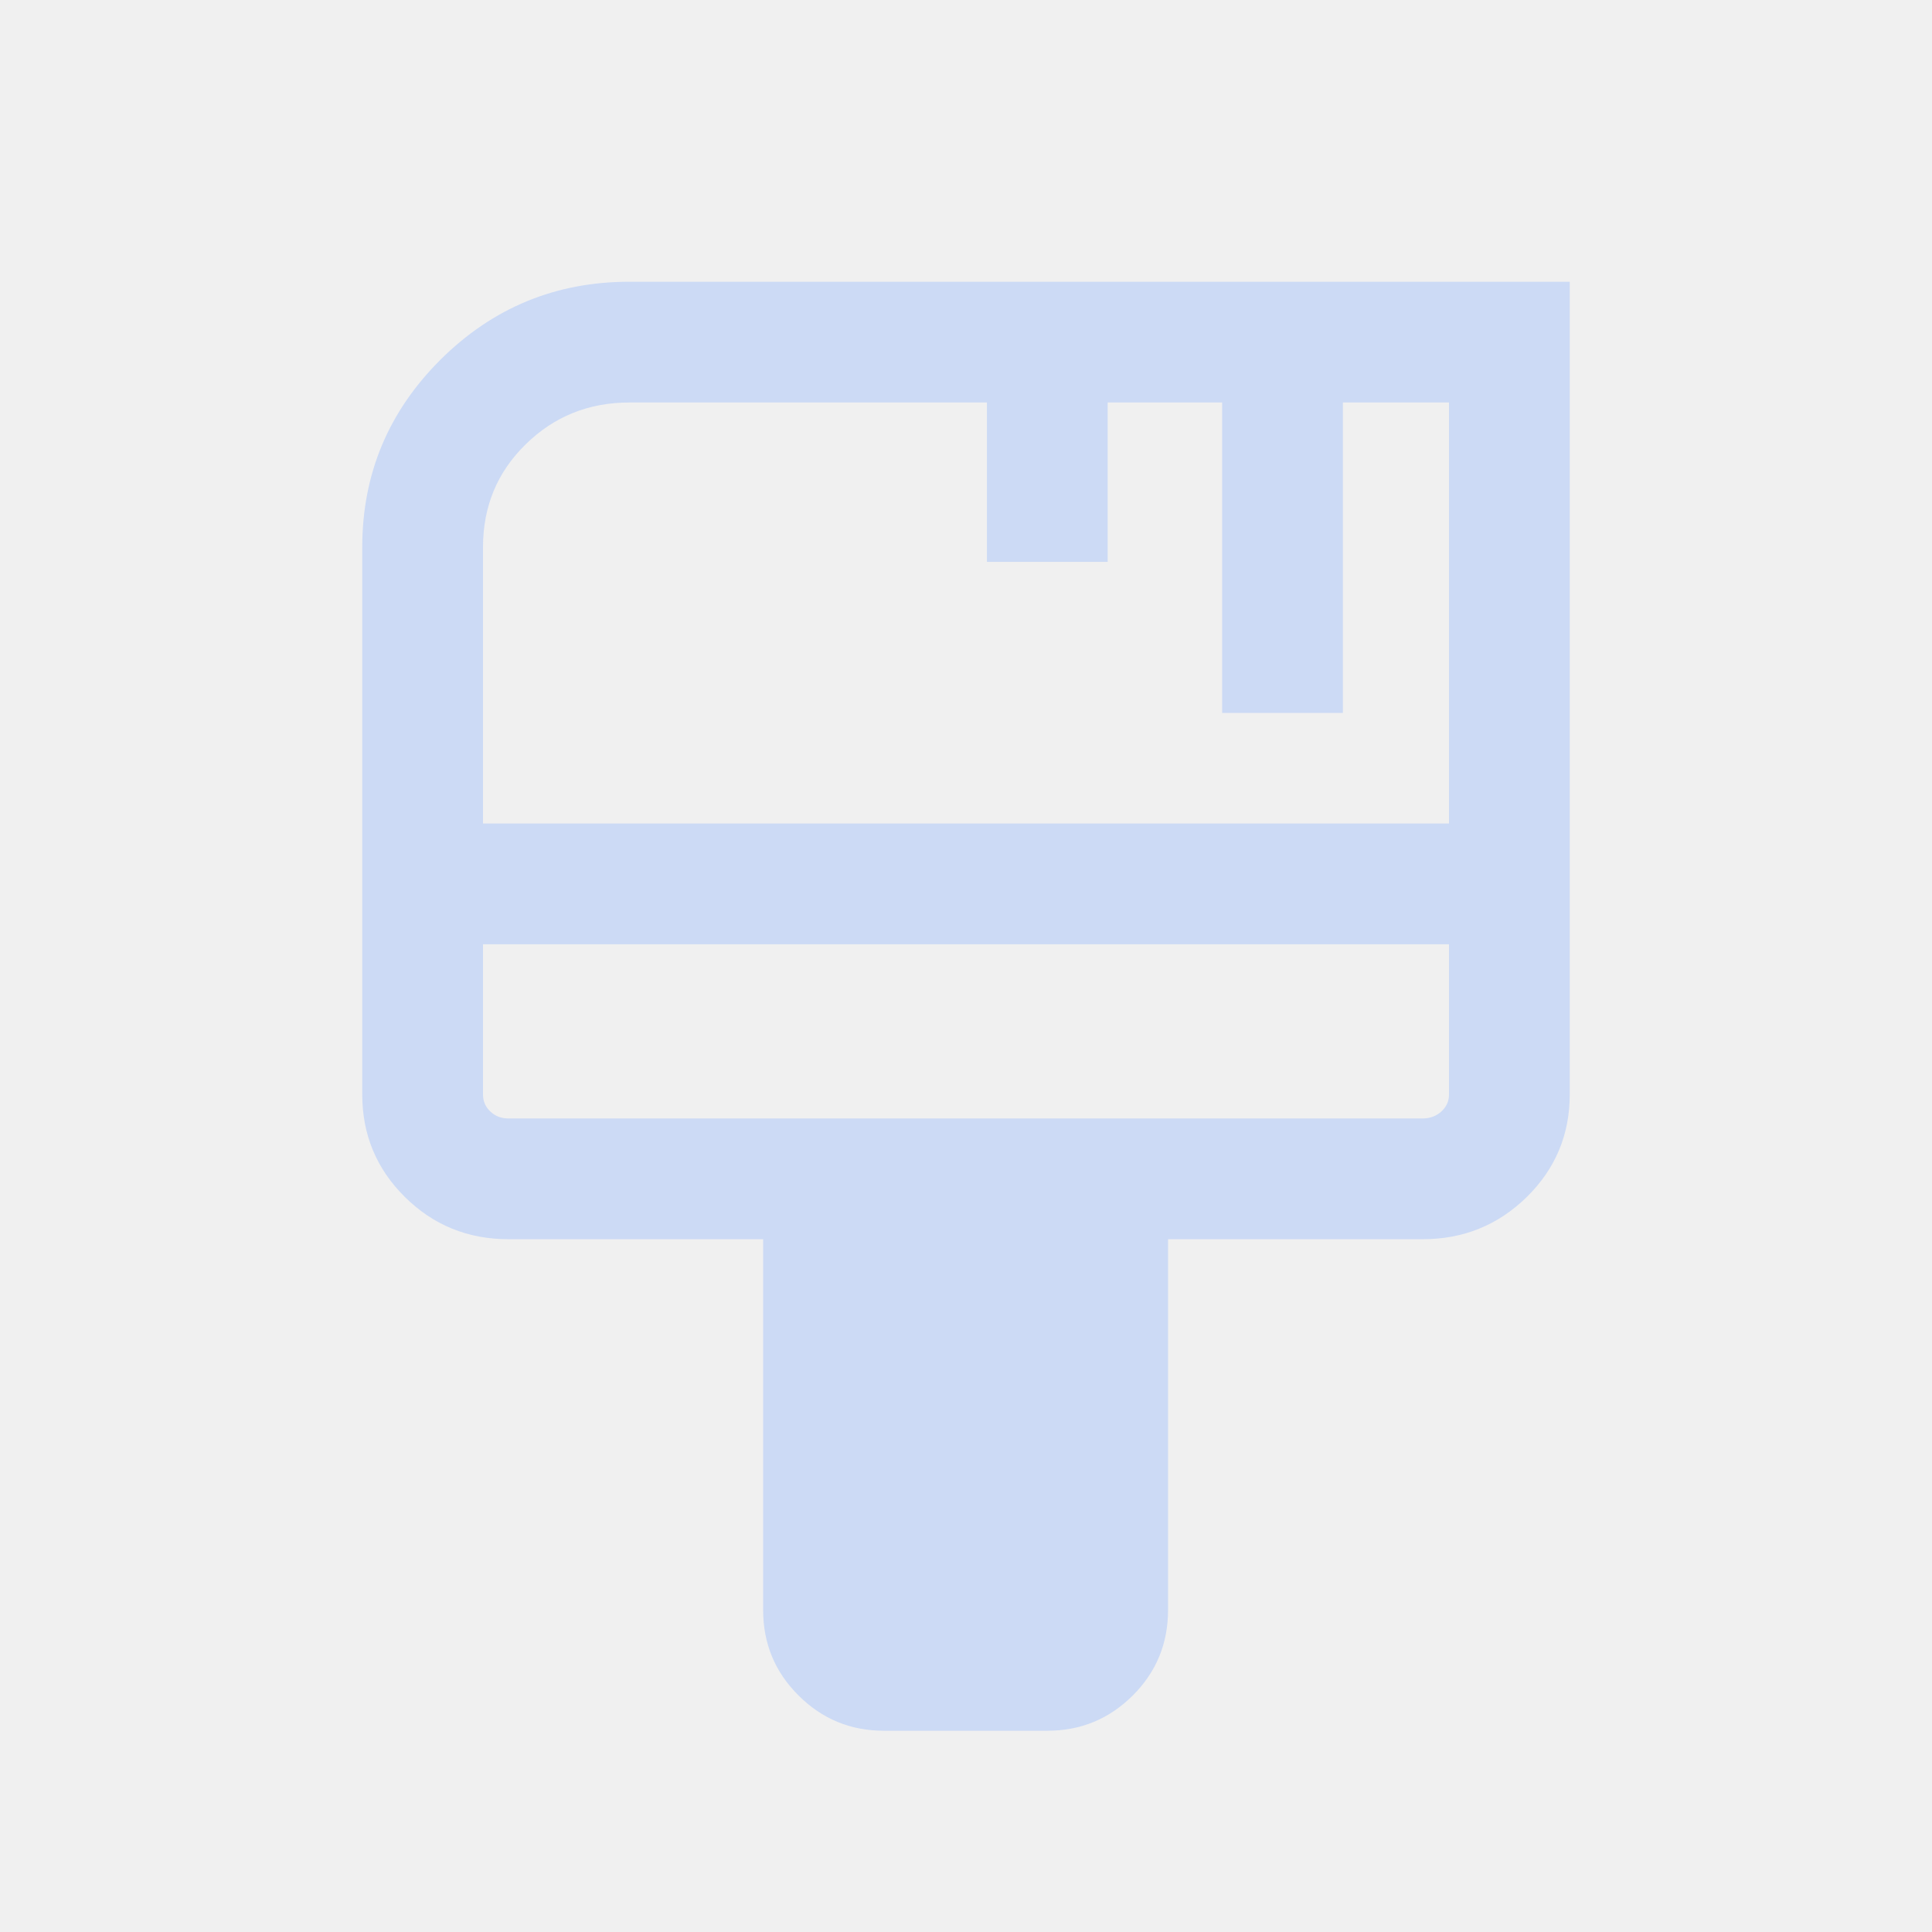
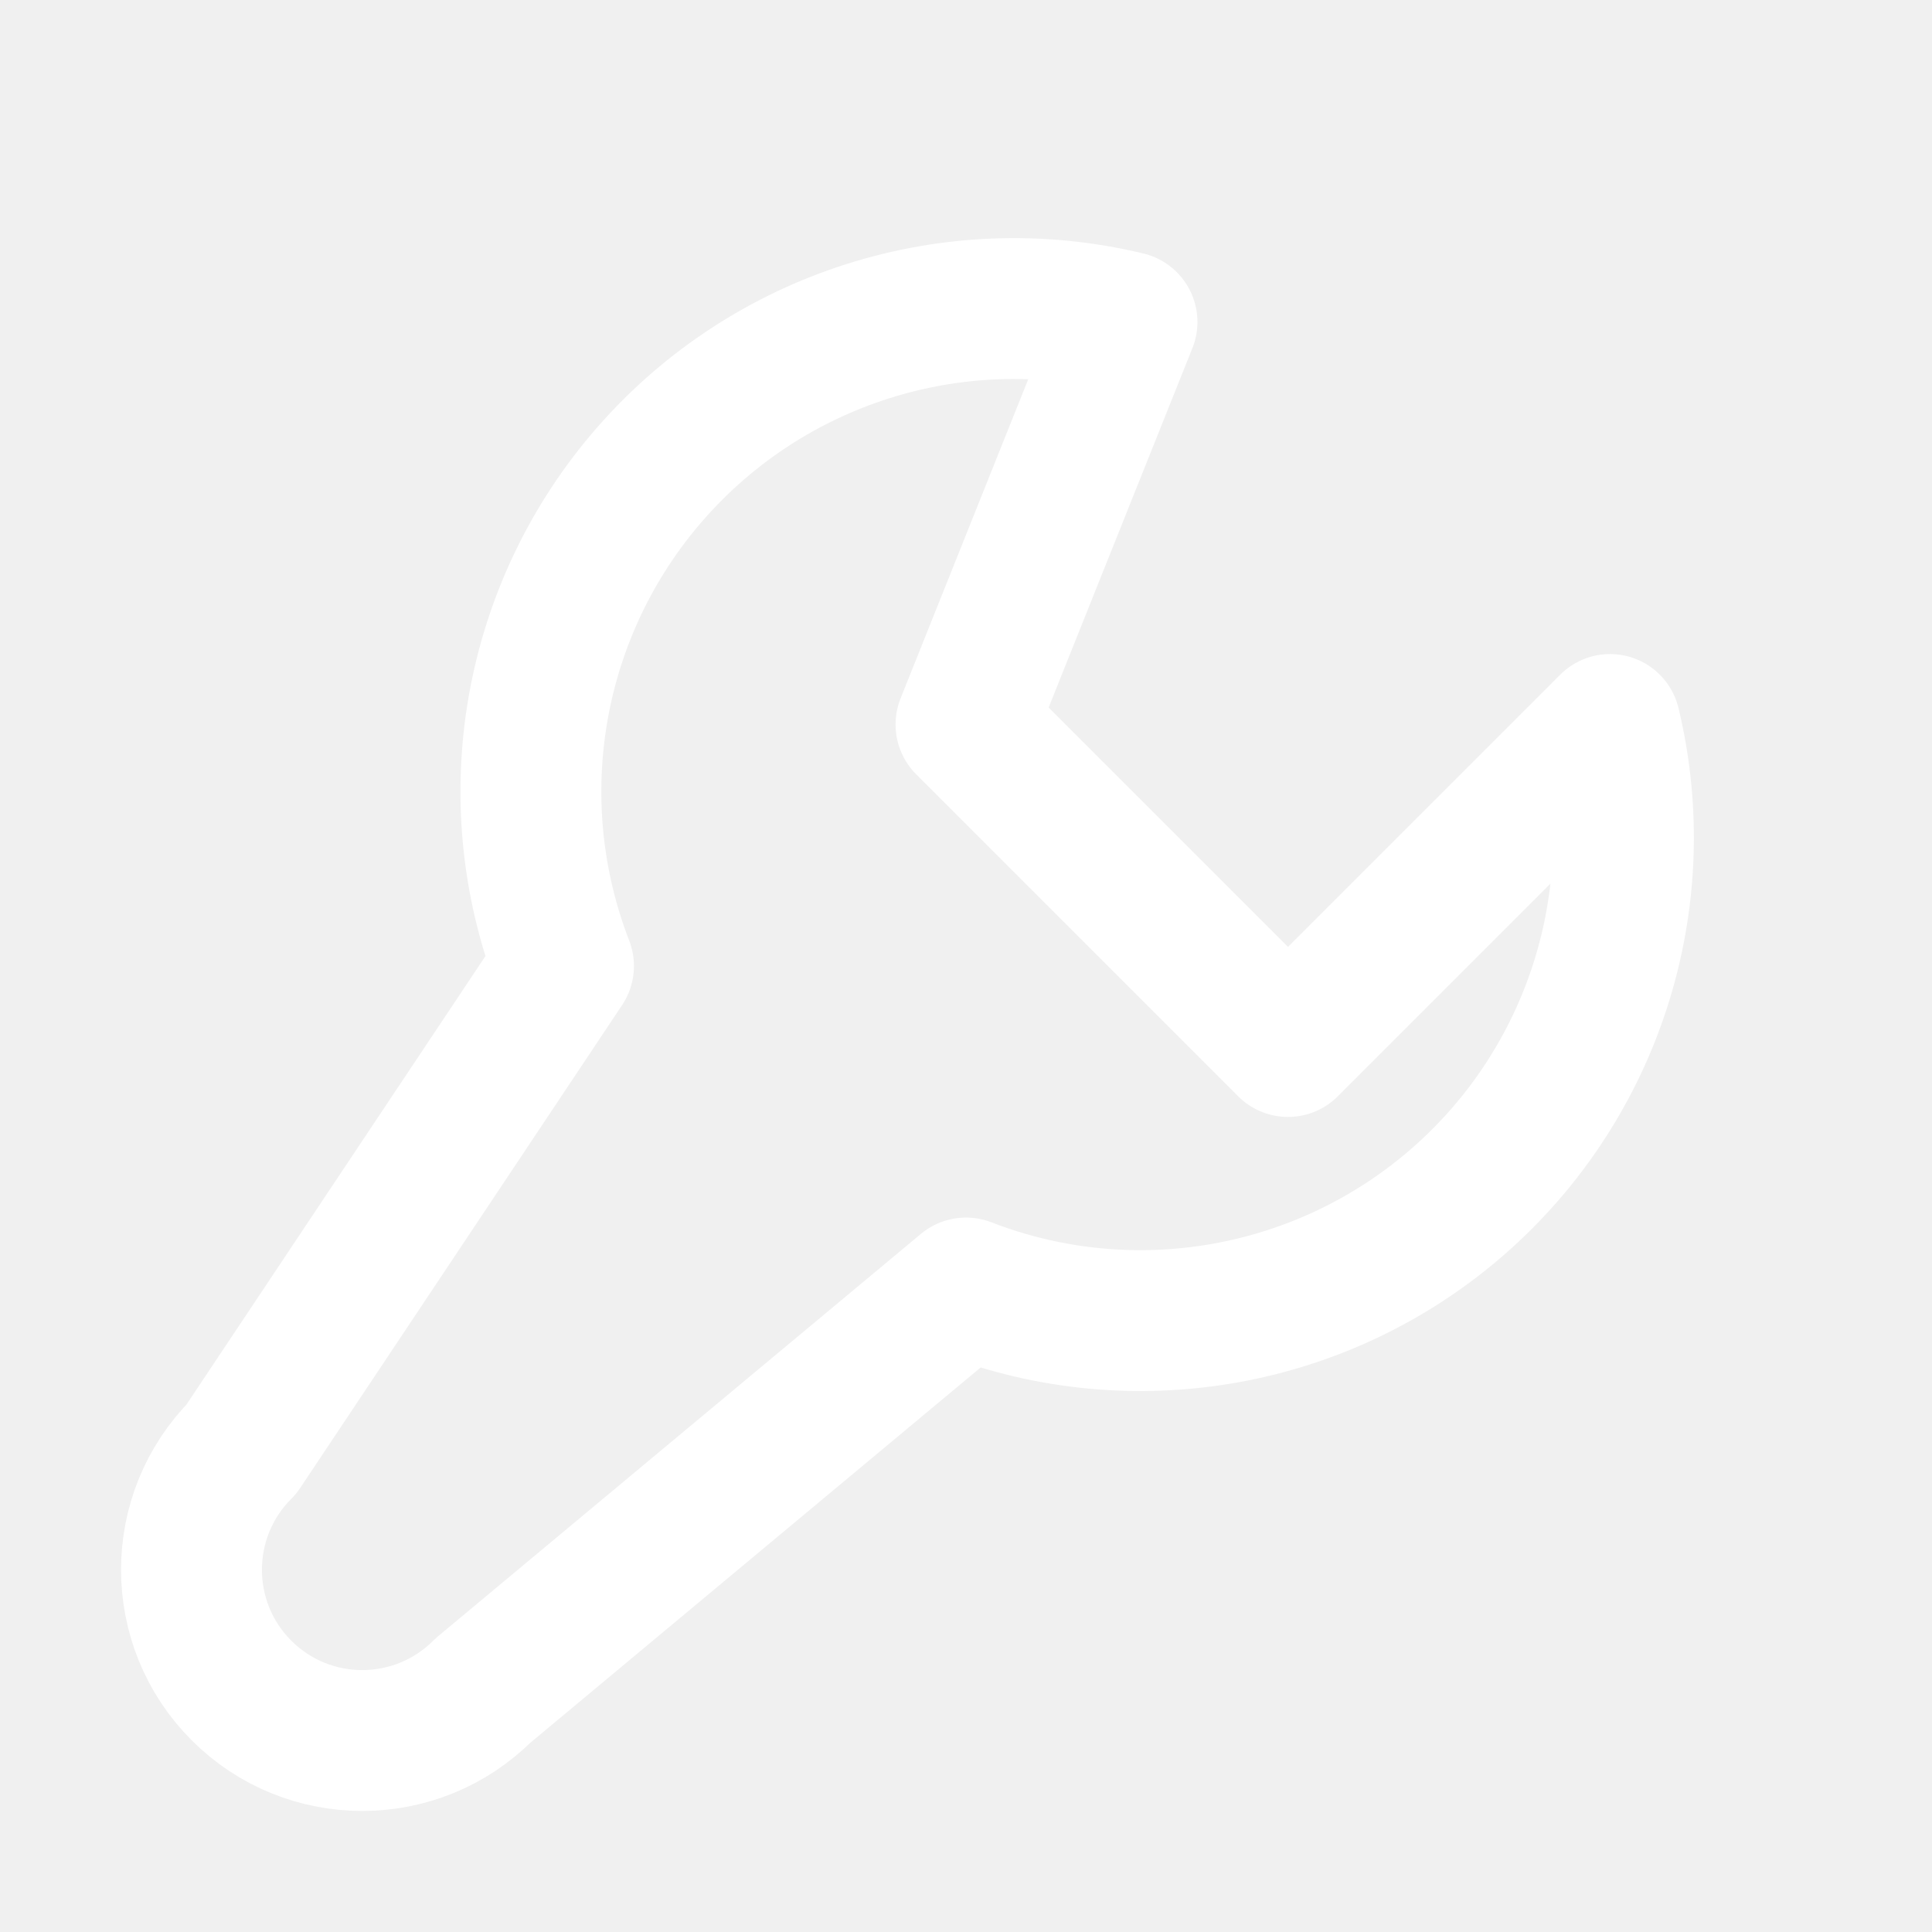
- <svg xmlns="http://www.w3.org/2000/svg" width="12" height="12" viewBox="0 0 12 12" fill="none">
-   <path d="M5.49 10.75C5.283 10.75 5.106 10.677 4.96 10.531C4.813 10.385 4.74 10.208 4.74 10V7.697H3.159C2.906 7.697 2.692 7.61 2.515 7.435C2.338 7.26 2.25 7.047 2.25 6.798V3.399C2.25 2.945 2.412 2.557 2.736 2.234C3.061 1.911 3.452 1.75 3.909 1.75H9.75V6.798C9.75 7.047 9.661 7.26 9.483 7.435C9.304 7.61 9.089 7.697 8.836 7.697H7.255V10C7.255 10.208 7.182 10.385 7.036 10.531C6.889 10.677 6.713 10.75 6.505 10.75H5.49ZM3 5.115H9V2.5H8.341V4.428H7.591V2.5H6.88V3.49H6.13V2.5H3.909C3.656 2.5 3.441 2.587 3.265 2.76C3.088 2.933 3 3.146 3 3.399V5.115ZM3.159 6.947H8.836C8.881 6.947 8.92 6.933 8.952 6.904C8.984 6.875 9 6.84 9 6.798V5.865H3V6.798C3 6.84 3.015 6.875 3.046 6.904C3.076 6.933 3.114 6.947 3.159 6.947Z" fill="#CCDAF5" />
+ <svg xmlns="http://www.w3.org/2000/svg" width="24" height="24" viewBox="0 0 24 24" fill="none" stroke="#ffffff" stroke-width="1.75" stroke-linecap="round" stroke-linejoin="round">
+   <path d="M14 4a6 6 0 0 0-7 8L3 18a2 2 0 0 0 3 3l6-5a6 6 0 0 0 8-7l-4 4-4-4Z" />
</svg>
